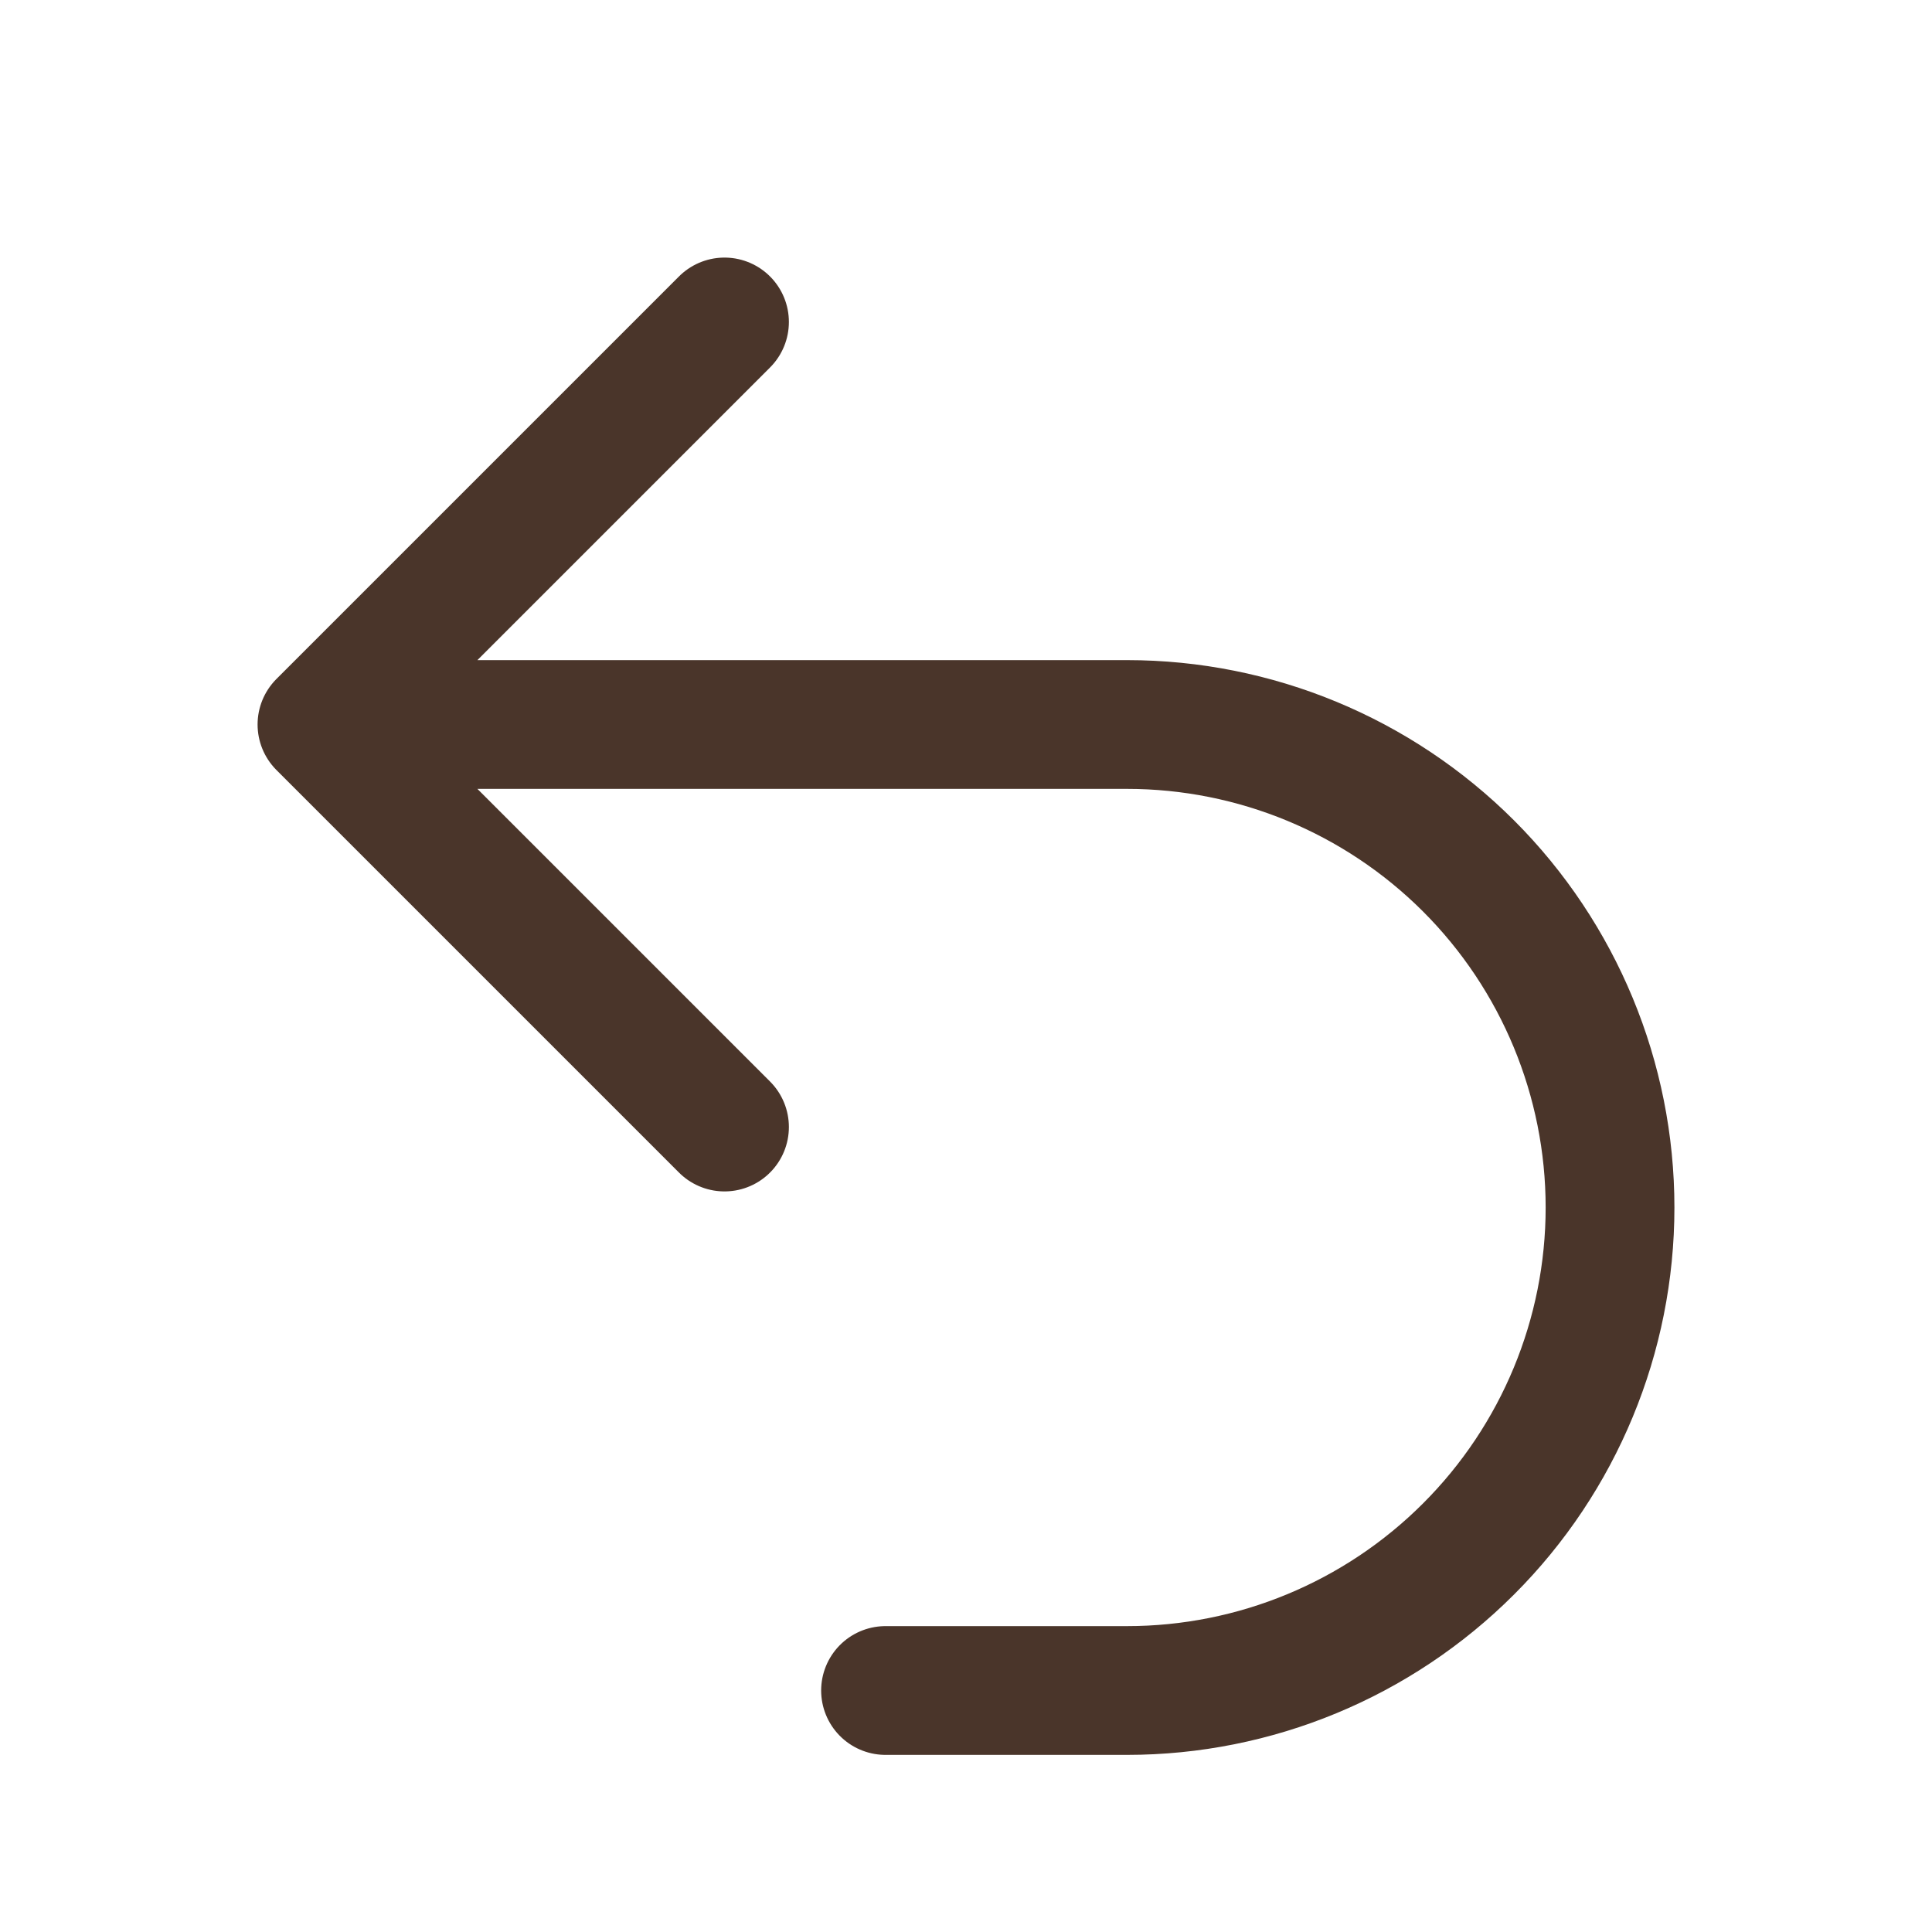
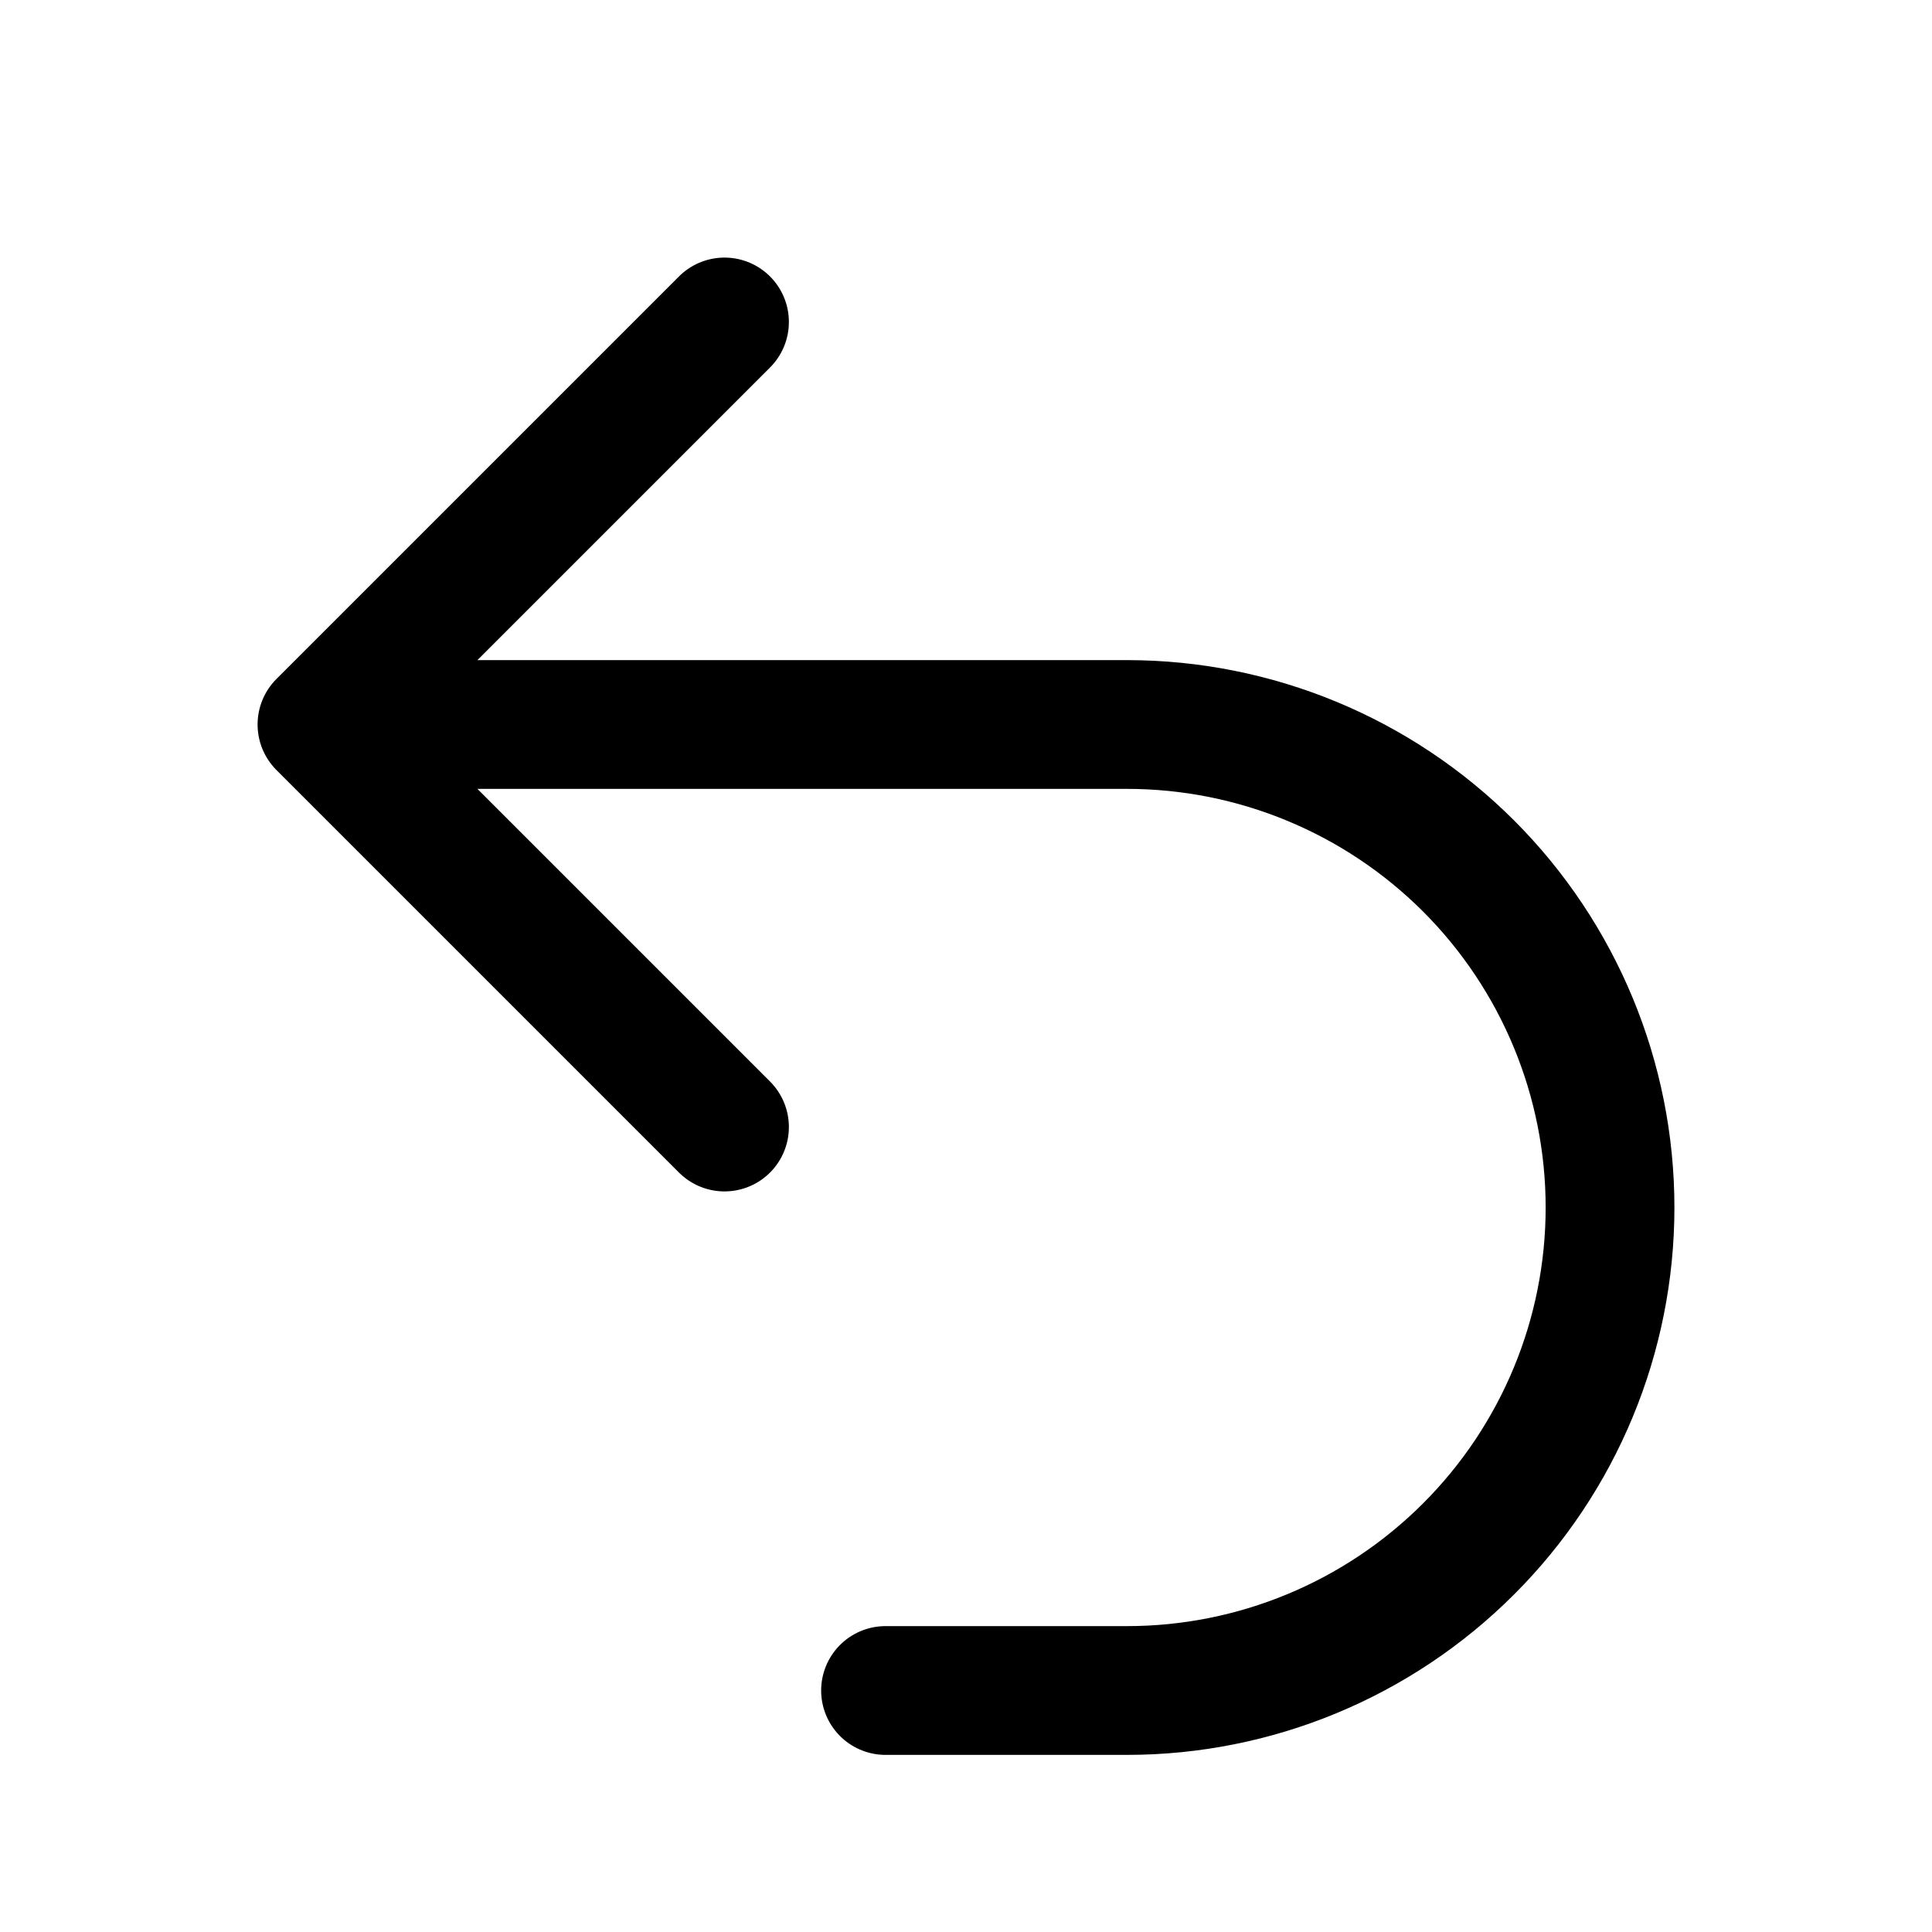
<svg xmlns="http://www.w3.org/2000/svg" preserveAspectRatio="none" overflow="visible" style="display: block;" width="20" height="20" viewBox="0 0 20 20" fill="none">
  <g id="i">
-     <path id="Vector" d="M7.5 3.333L3.333 7.5L7.5 11.667M3.333 7.5H11.667C12.993 7.5 14.264 8.027 15.202 8.964C16.14 9.902 16.667 11.174 16.667 12.5C16.667 13.826 16.14 15.098 15.202 16.035C14.264 16.973 12.993 17.5 11.667 17.5H9.167" stroke-width="1.333" stroke-linecap="round" stroke-linejoin="round" stroke="#4A352A" />
+     <path id="Vector" d="M7.5 3.333L3.333 7.5L7.5 11.667M3.333 7.5H11.667C12.993 7.5 14.264 8.027 15.202 8.964C16.14 9.902 16.667 11.174 16.667 12.5C16.667 13.826 16.14 15.098 15.202 16.035C14.264 16.973 12.993 17.5 11.667 17.5H9.167" stroke-width="1.333" stroke-linecap="round" stroke-linejoin="round" stroke="black" />
  </g>
</svg>
